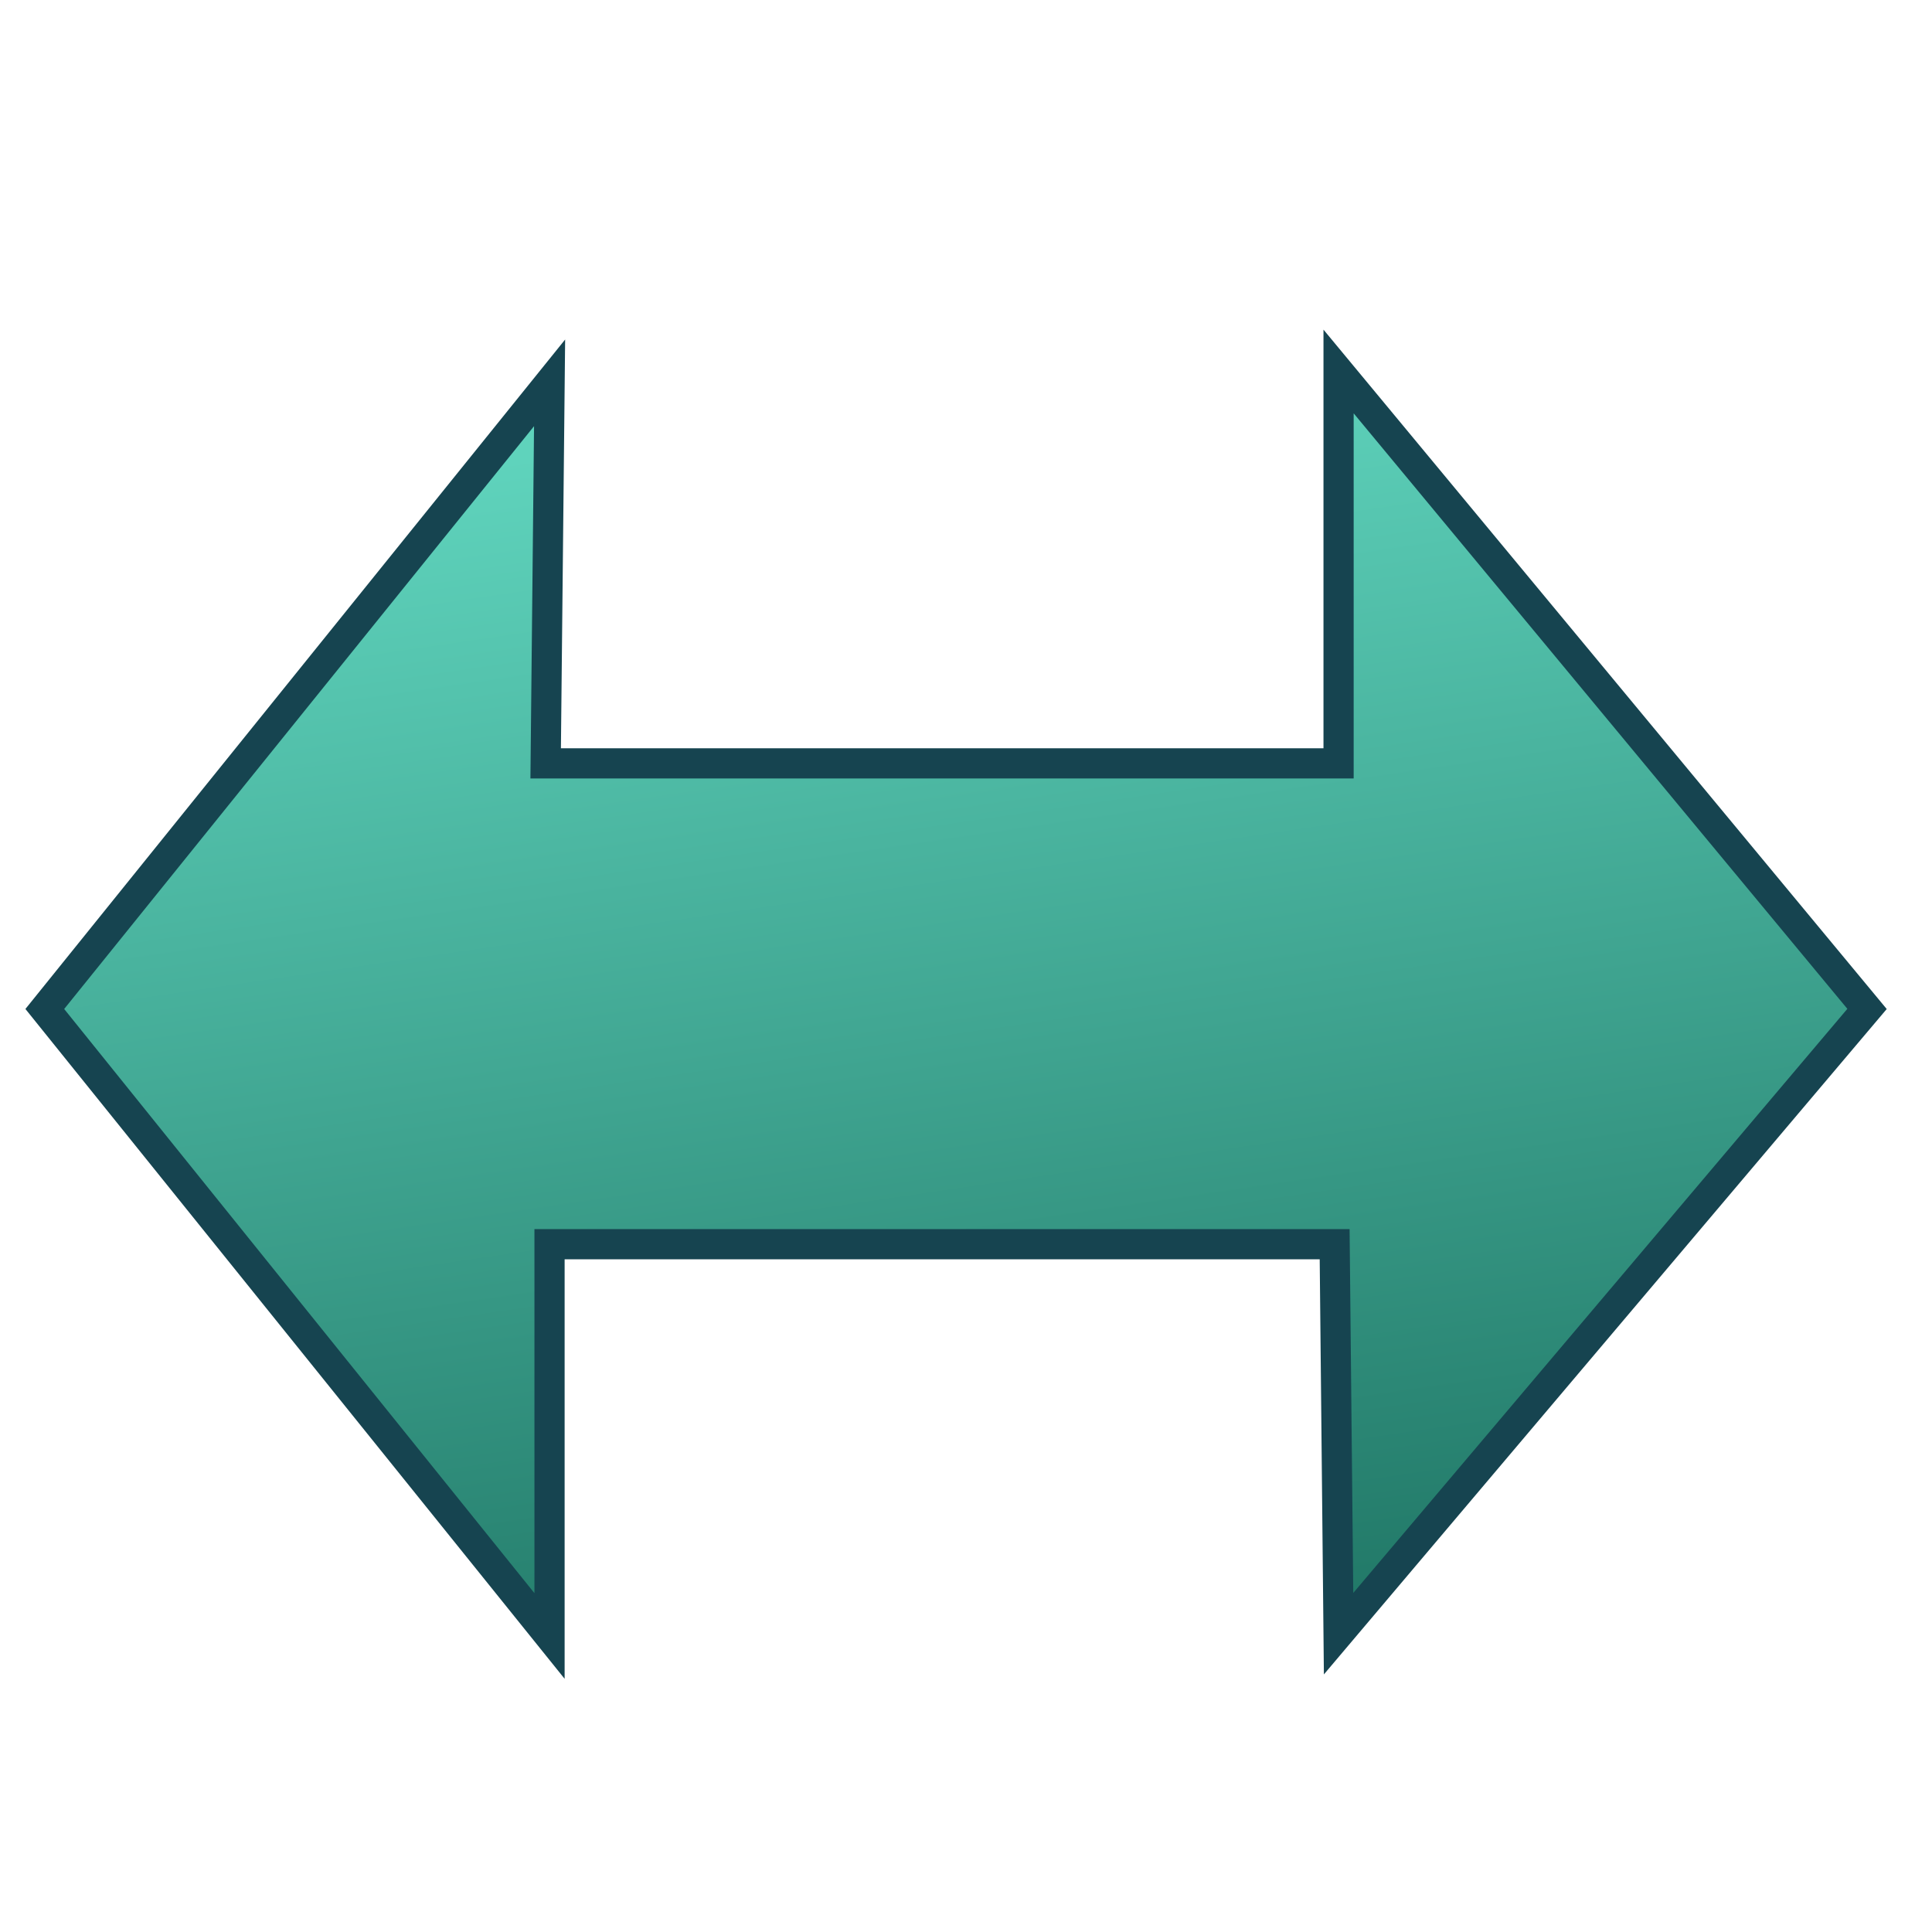
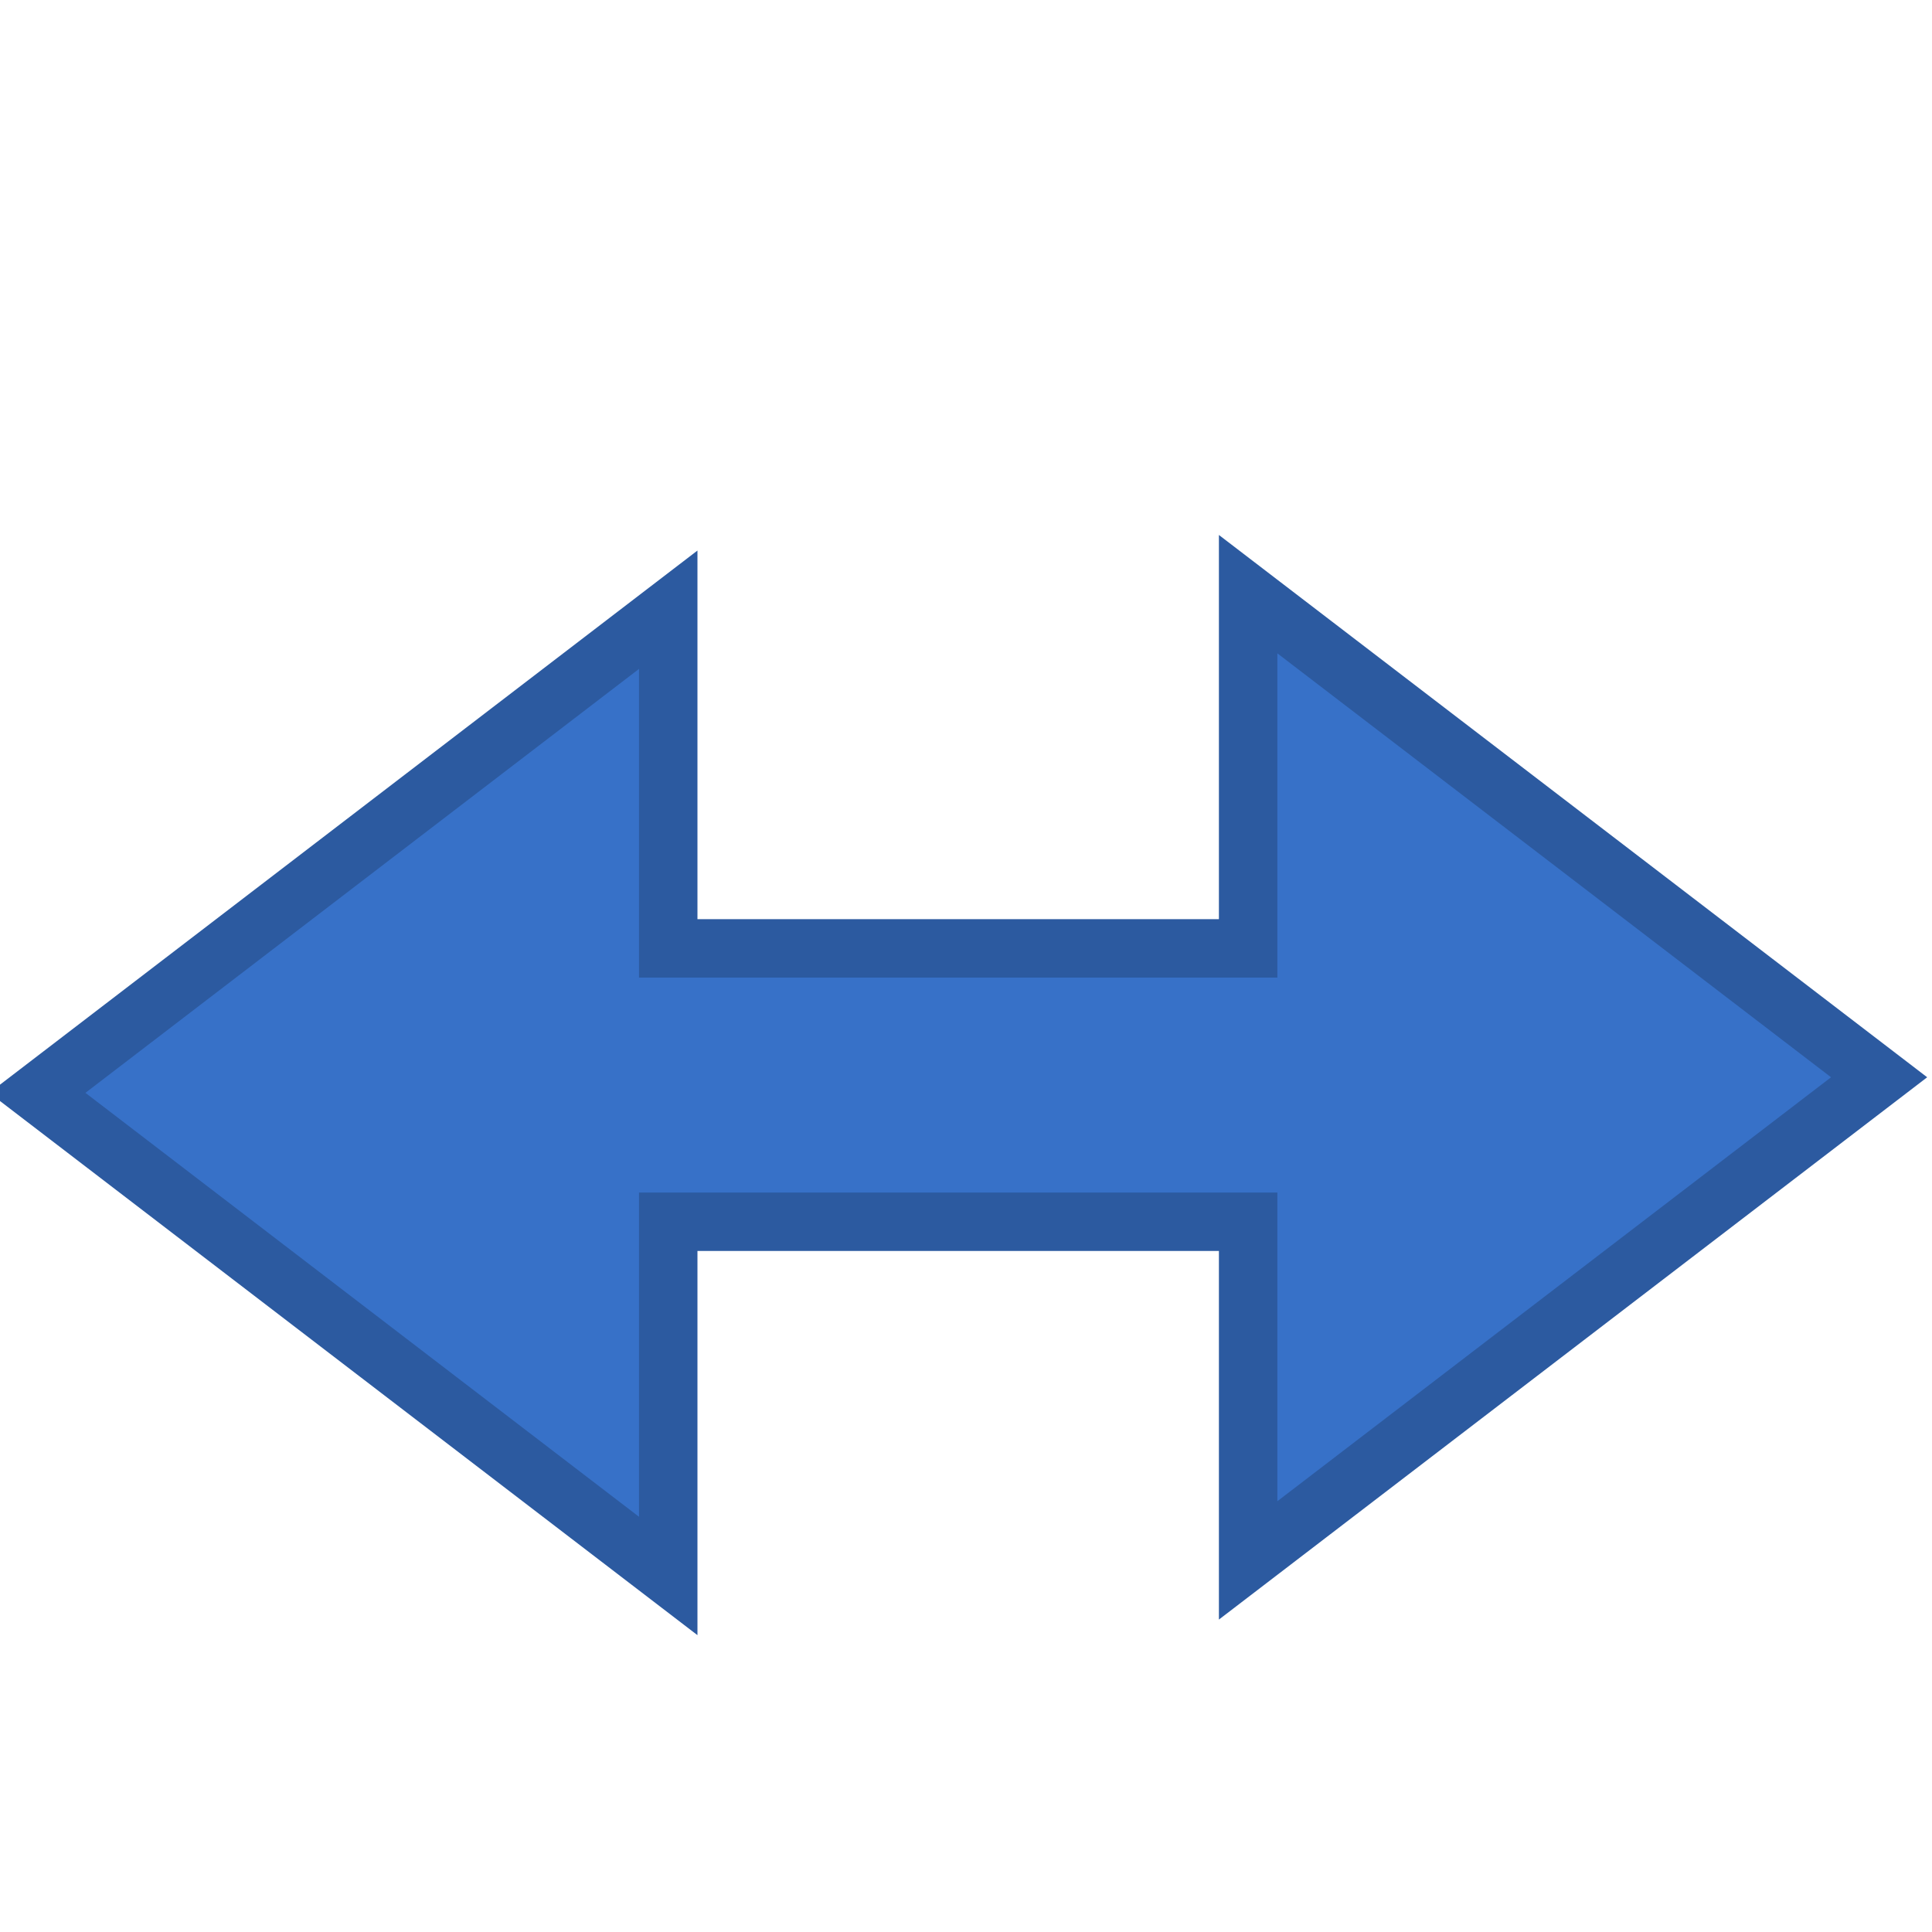
- <svg xmlns="http://www.w3.org/2000/svg" xmlns:xlink="http://www.w3.org/1999/xlink" width="32" height="32" id="svg2" version="1.1">
+ <svg xmlns="http://www.w3.org/2000/svg" width="32" height="32" id="svg2" version="1.1">
  <defs id="defs4">
    <linearGradient id="linearGradient3612">
      <stop style="stop-color:#616161;stop-opacity:1;" offset="0" id="stop3614" />
      <stop style="stop-color:#383838;stop-opacity:1;" offset="1" id="stop3616" />
    </linearGradient>
    <linearGradient id="linearGradient3601">
      <stop style="stop-color:#5fd3bc;stop-opacity:1" offset="0" id="stop3603" />
      <stop style="stop-color:#217867;stop-opacity:1" offset="1" id="stop3605" />
    </linearGradient>
-     <linearGradient xlink:href="#linearGradient3601" id="linearGradient4212" x1="12.187" y1="6.355" x2="15.218" y2="27.107" gradientUnits="userSpaceOnUse" gradientTransform="translate(0.3878788,0.6464646)" />
  </defs>
  <g id="layer3" style="display:inline" />
  <g id="layer1">
-     <path style="display:inline;fill:url(#linearGradient4212);fill-opacity:1;stroke:#164450;stroke-width:0.5;stroke-linecap:butt;stroke-linejoin:miter;stroke-miterlimit:4;stroke-dasharray:none;stroke-opacity:1" d="m 0.742,16.712 8.361,-10.371 -0.065,6.303 13.133,0 0,-6.491 8.753,10.558 -8.753,10.348 -0.065,-6.451 -13.004,0 0,6.489 z" id="path6042" />
+     <path style="display:inline;fill:#3771c8;fill-opacity:1;stroke:#2c5aa0;stroke-width:0.968px;stroke-linecap:butt;stroke-linejoin:miter;stroke-opacity:1" d="m 20.673,9.841 0,5.867 -9.605,0 0,-5.609 -10.449,8.002 10.449,8.002 0,-5.867 9.605,0 0,5.609 10.451,-8.002 -10.451,-8.002 z" id="path2850-0" />
  </g>
</svg>
